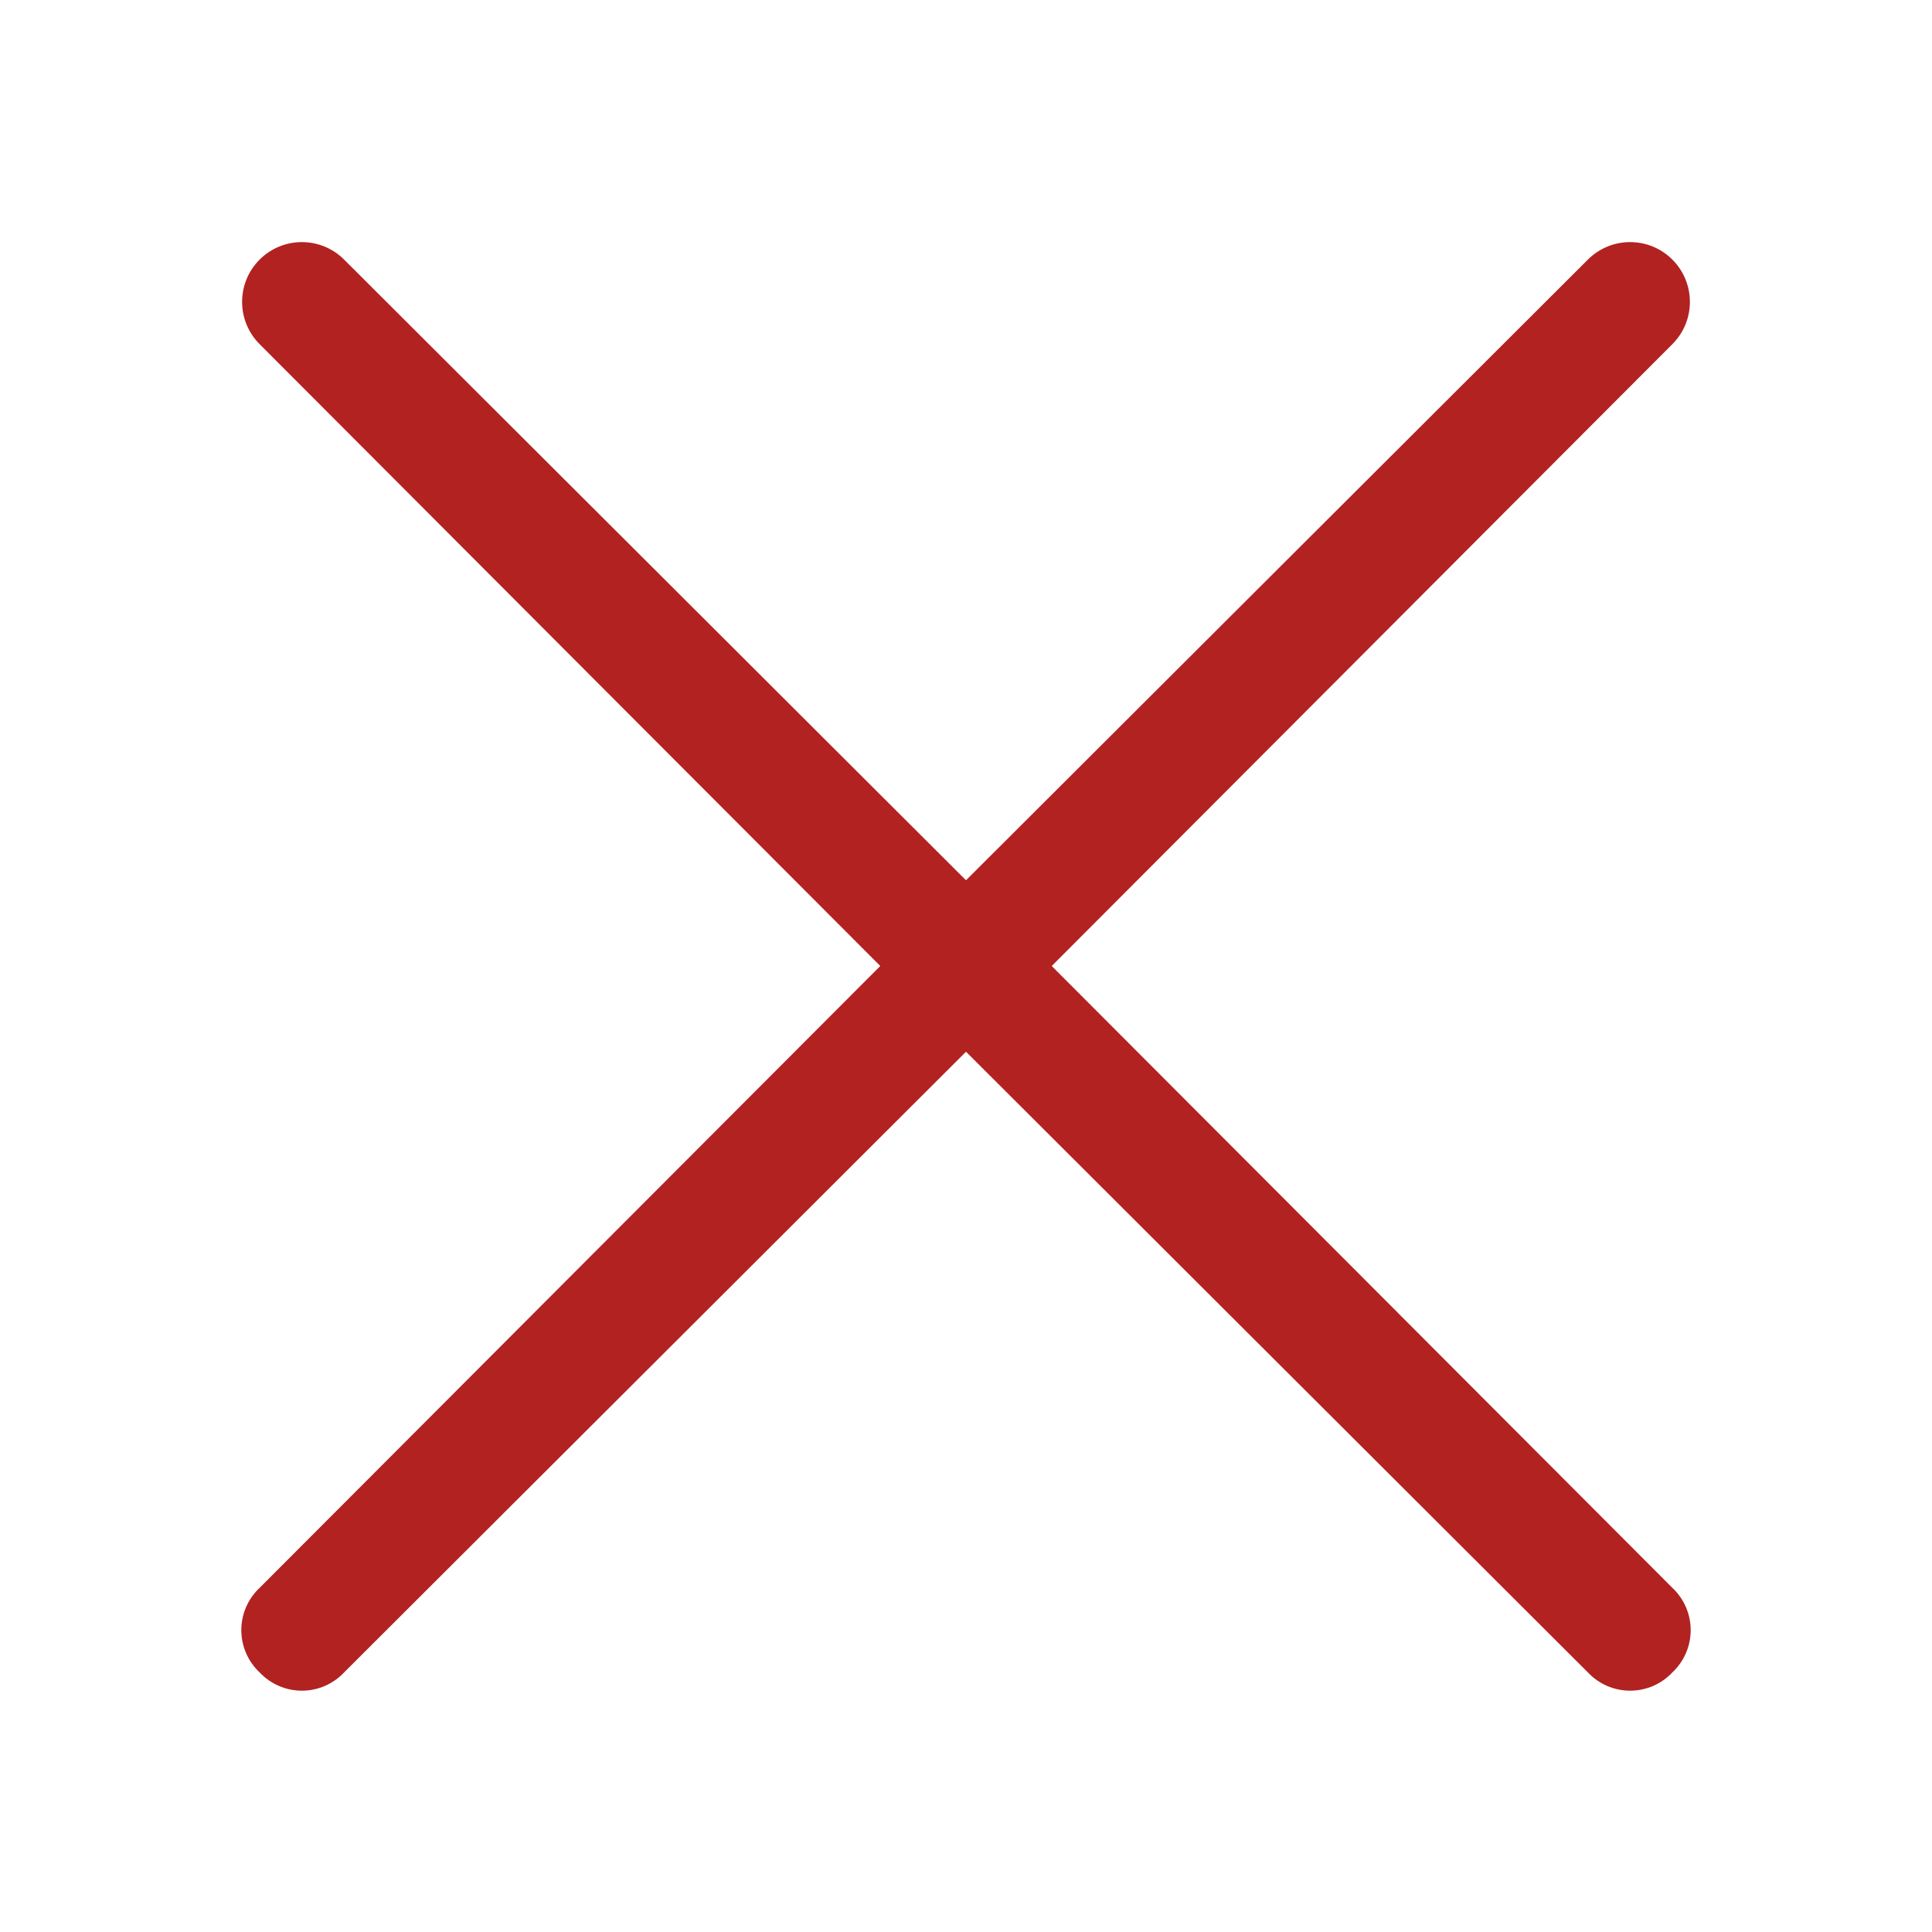
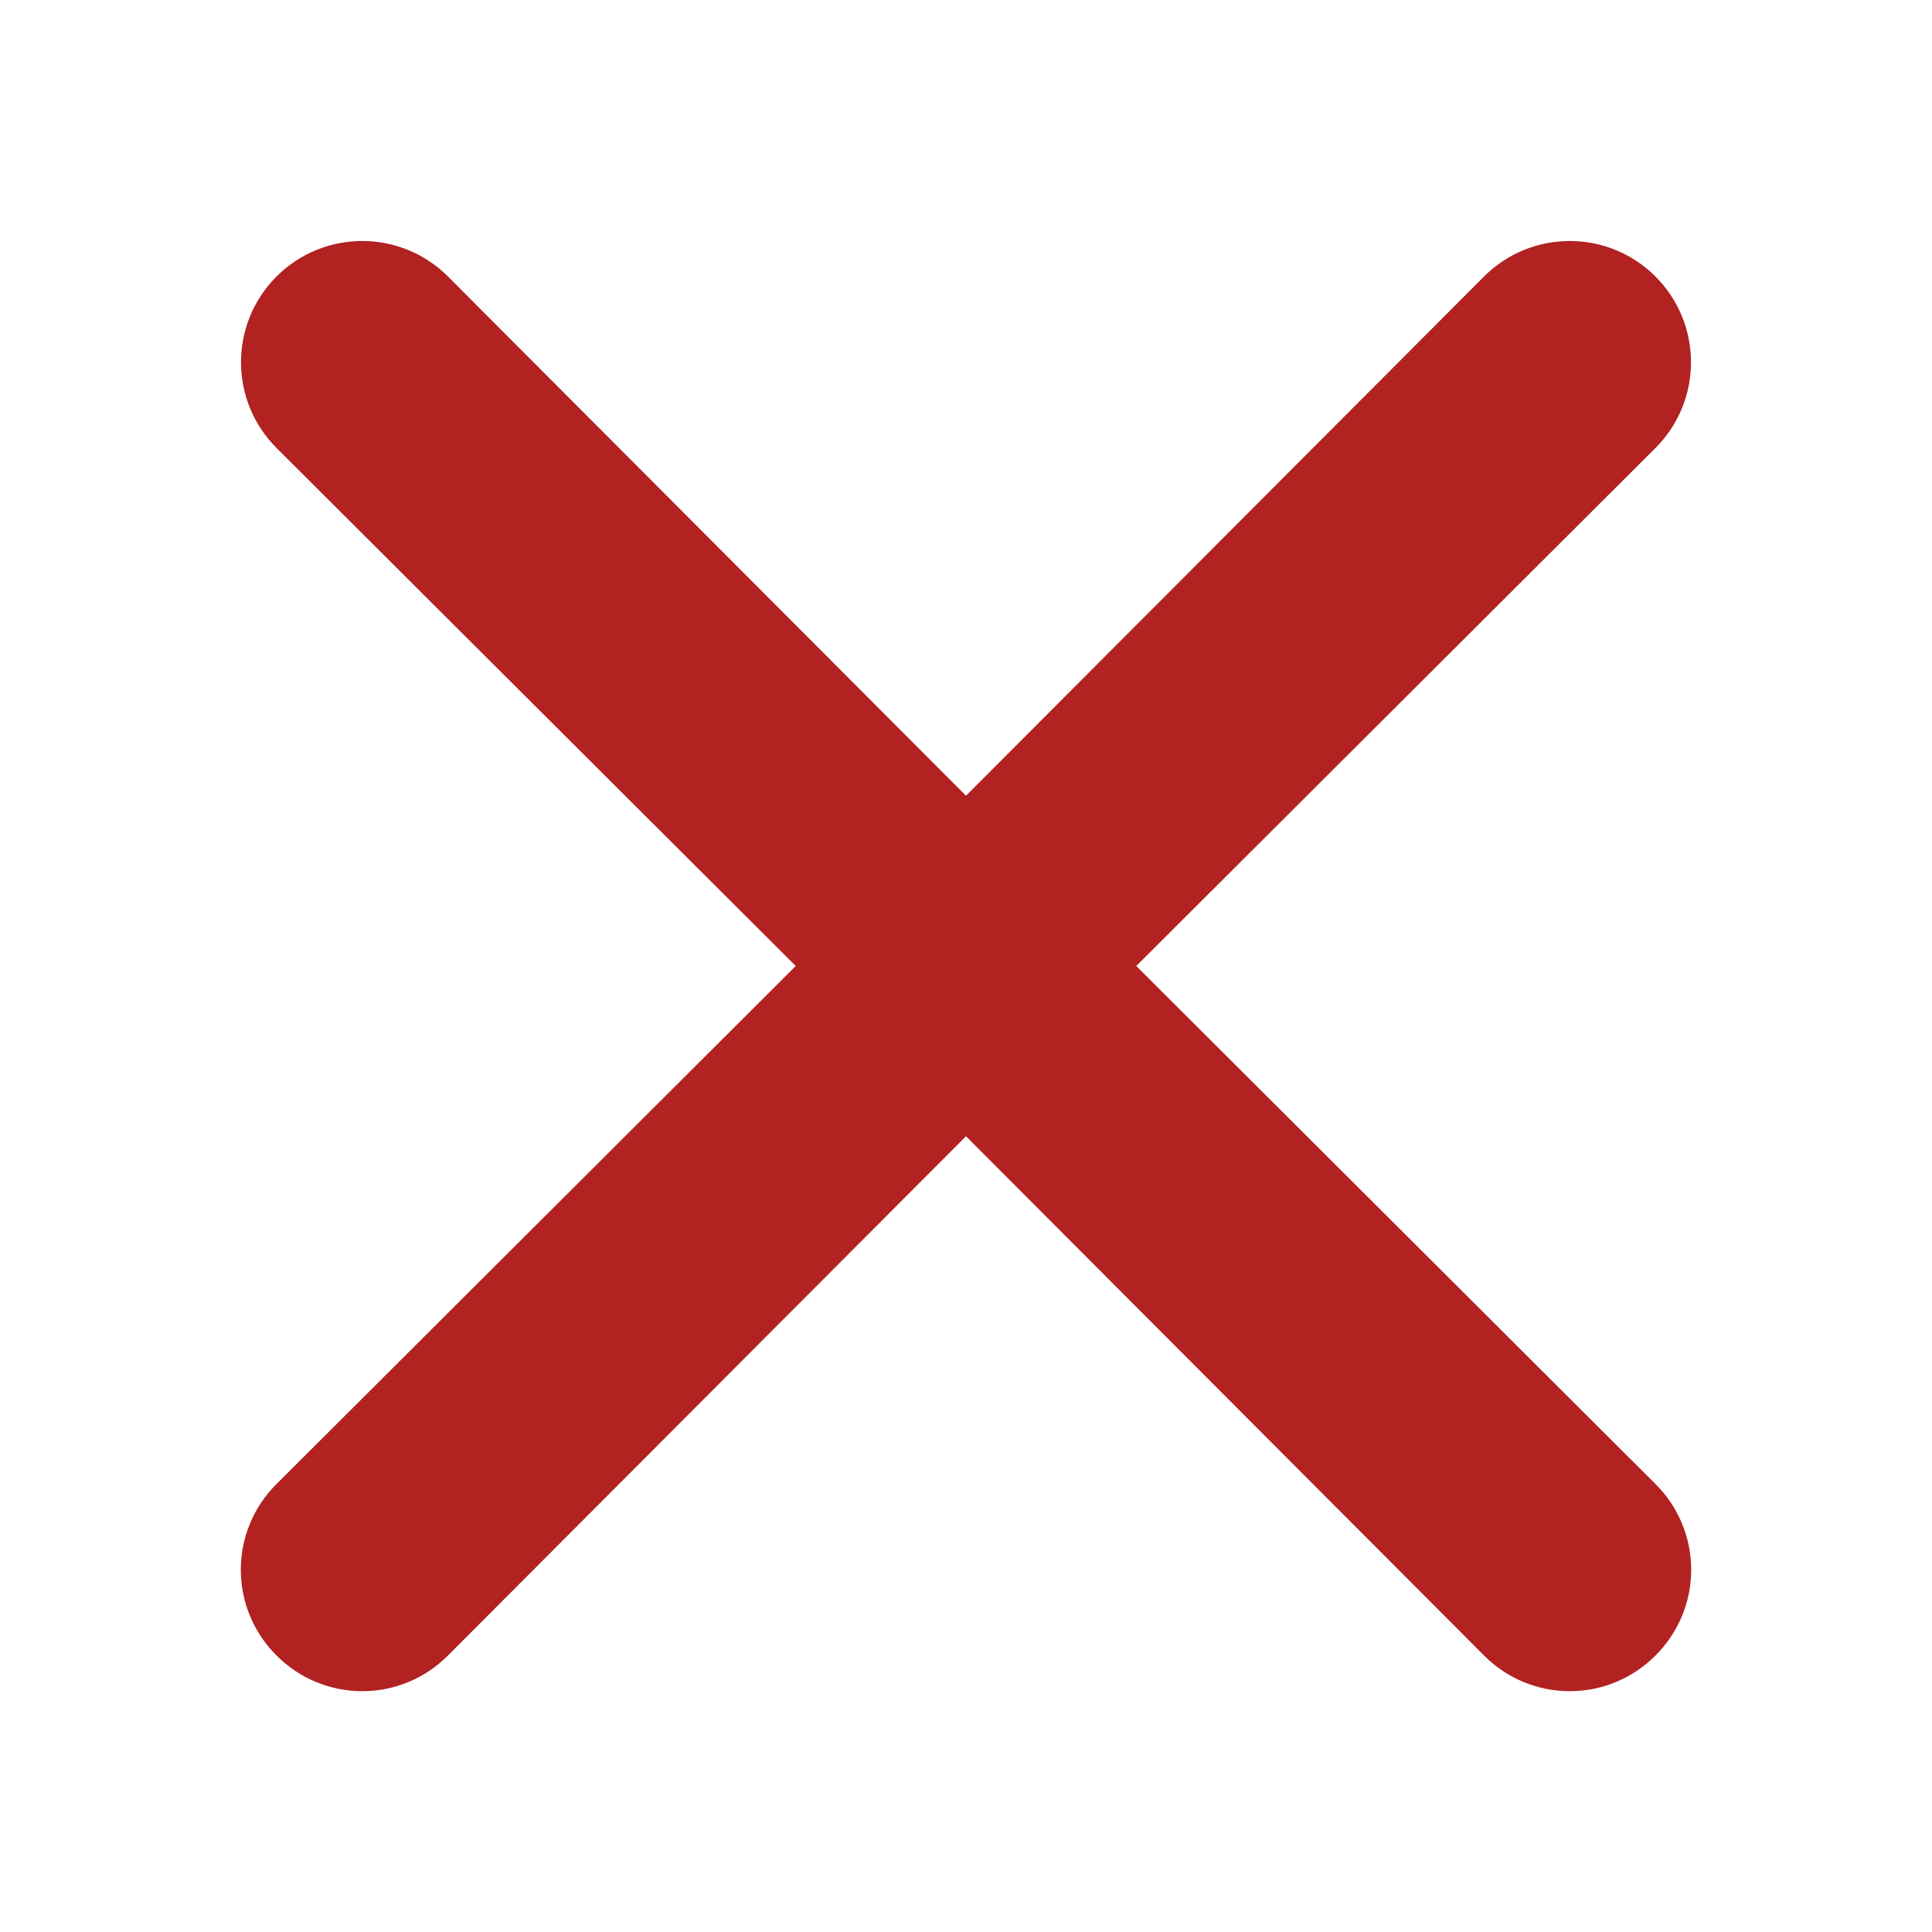
<svg xmlns="http://www.w3.org/2000/svg" id="Sprites" viewBox="0 0 16 16">
  <defs>
    <style>.cls-1{fill:#b12221;}</style>
  </defs>
-   <path id="fumarole_pnt" class="cls-1" d="M8.71,8l5.14-5.15a.49.49,0,0,0-.7-.7L8,7.29,2.85,2.15a.49.49,0,0,0-.7.7L7.29,8,2.15,13.15a.48.48,0,0,0,0,.7.48.48,0,0,0,.7,0L8,8.71l5.15,5.14a.48.48,0,0,0,.7,0,.48.48,0,0,0,0-.7Z" />
+   <path id="fumarole_pnt" class="cls-1" d="M9.41,8l4.3-4.29a1,1,0,1,0-1.42-1.42L8,6.59,3.71,2.29A1,1,0,0,0,2.29,3.71L6.59,8l-4.3,4.29a1,1,0,0,0,0,1.42,1,1,0,0,0,1.42,0L8,9.41l4.29,4.3a1,1,0,0,0,1.42,0,1,1,0,0,0,0-1.42Z" />
</svg>
